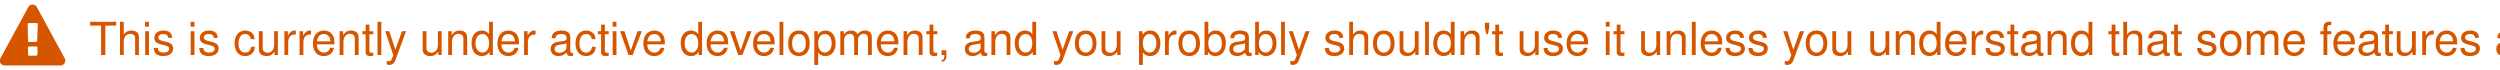
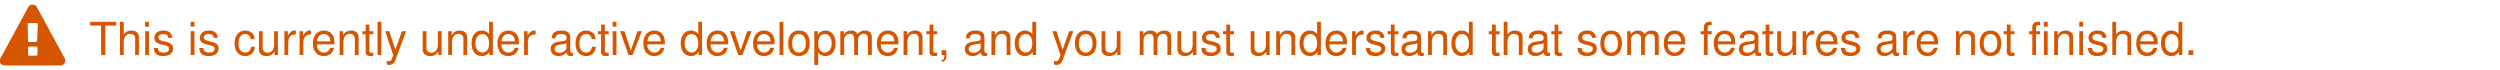
<svg xmlns="http://www.w3.org/2000/svg" version="1.1" id="Calque_1" x="0px" y="0px" viewBox="0 0 713.9 17.3" enable-background="new 0 0 713.9 17.3" xml:space="preserve" width="790" height="22">
-   <text transform="matrix(1 0 0 1 25.4735 14.4249)" fill="#D65600" font-family="Helvetica, arial, nimbussansl, liberationsans, freesans, clean, sans-serif, 'Segoe UI Emoji', 'Segoe UI Symbol'" font-size="13px">This is currently under active development, and you probably shouldn't use it unless you understand that some features are not finished.</text>
+   <text transform="matrix(1 0 0 1 25.4735 14.4249)" fill="#D65600" font-family="Helvetica, arial, nimbussansl, liberationsans, freesans, clean, sans-serif, 'Segoe UI Emoji', 'Segoe UI Symbol'" font-size="13px">This is currently under active development, and you must understand that some features are not finished.</text>
  <path fill="#D65600" d="M10.7,14.3v-2c0-0.1,0-0.2-0.1-0.2C10.5,12,10.4,12,10.3,12h-2c-0.1,0-0.2,0-0.2,0.1C8,12.2,8,12.2,8,12.3v2  c0,0.1,0,0.2,0.1,0.2c0.1,0.1,0.1,0.1,0.2,0.1h2c0.1,0,0.2,0,0.2-0.1C10.6,14.5,10.7,14.4,10.7,14.3z M10.6,10.4l0.2-4.8  c0-0.1,0-0.1-0.1-0.2c-0.1-0.1-0.2-0.1-0.2-0.1H8.2c-0.1,0-0.2,0-0.2,0.1c-0.1,0-0.1,0.1-0.1,0.2L8,10.4c0,0.1,0,0.1,0.1,0.2  c0.1,0,0.2,0.1,0.2,0.1h1.9c0.1,0,0.2,0,0.2-0.1C10.6,10.5,10.6,10.5,10.6,10.4z M10.5,0.7l8,14.7c0.2,0.4,0.2,0.9,0,1.3  c-0.1,0.2-0.3,0.4-0.5,0.5c-0.2,0.1-0.4,0.2-0.7,0.2h-16c-0.2,0-0.5-0.1-0.7-0.2c-0.2-0.1-0.4-0.3-0.5-0.5c-0.3-0.4-0.3-0.9,0-1.3  l8-14.7c0.1-0.2,0.3-0.4,0.5-0.5S9.1,0,9.3,0S9.8,0.1,10,0.2C10.2,0.3,10.4,0.5,10.5,0.7z" />
</svg>
